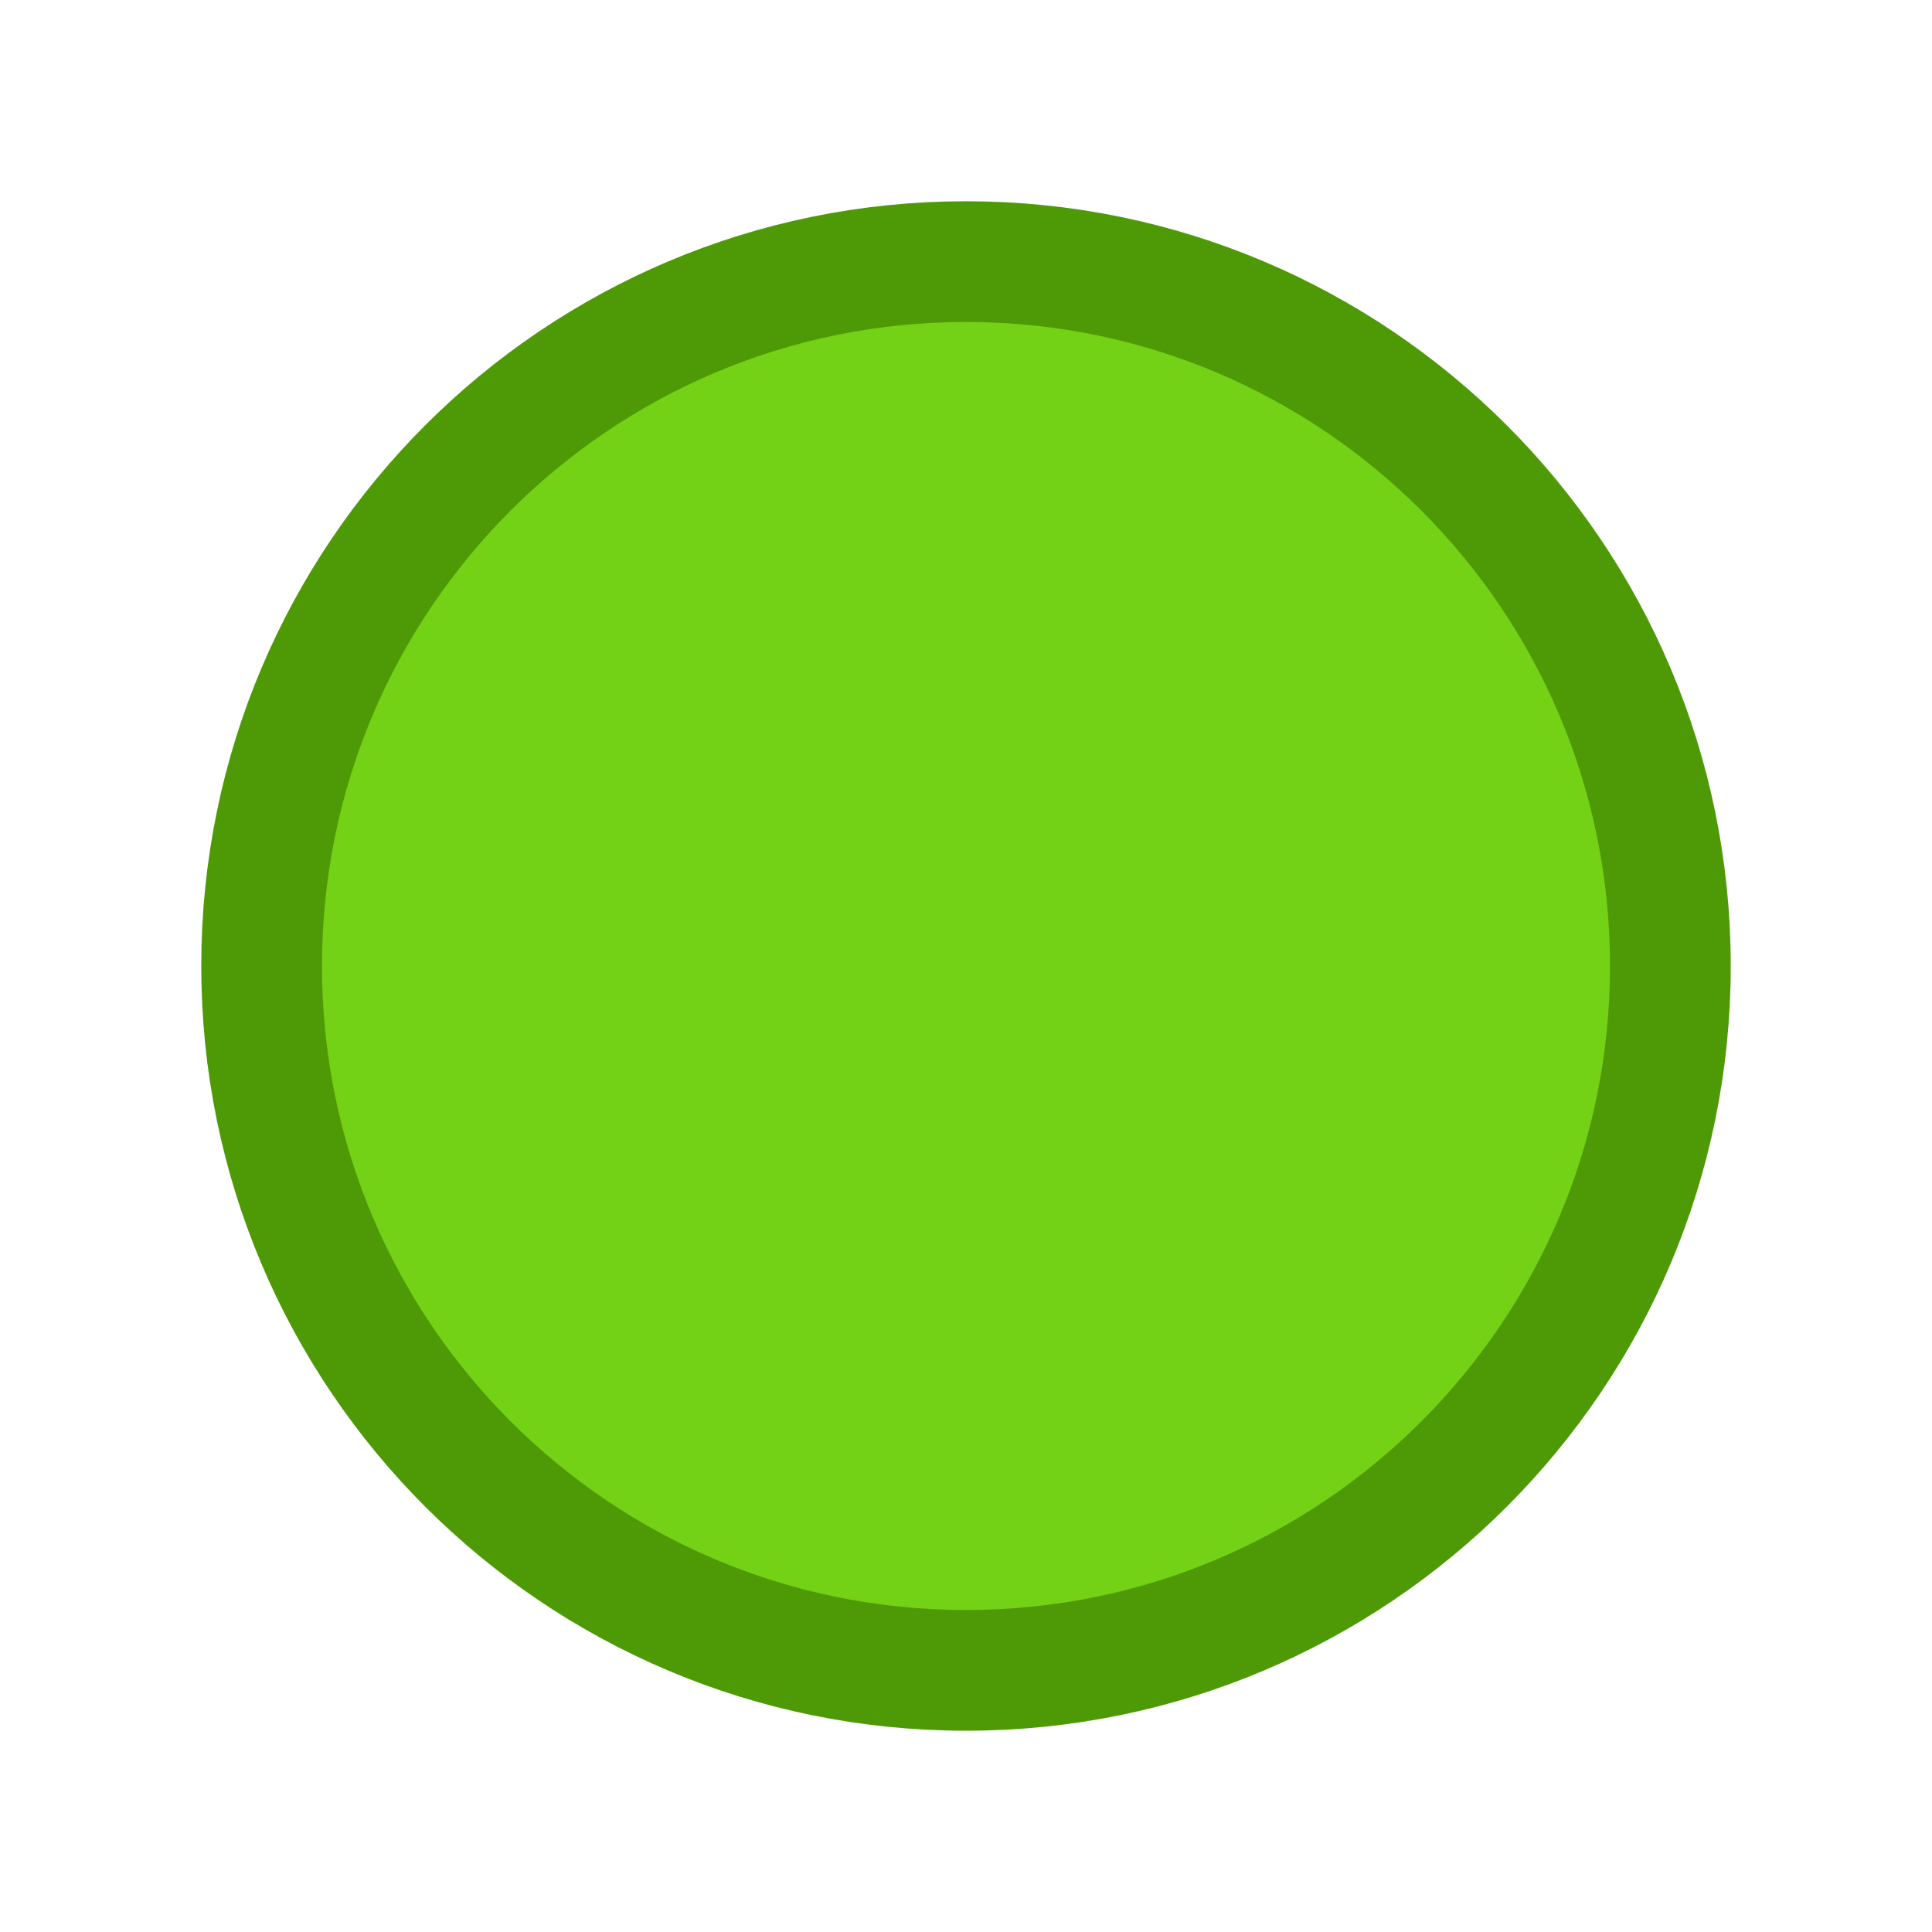
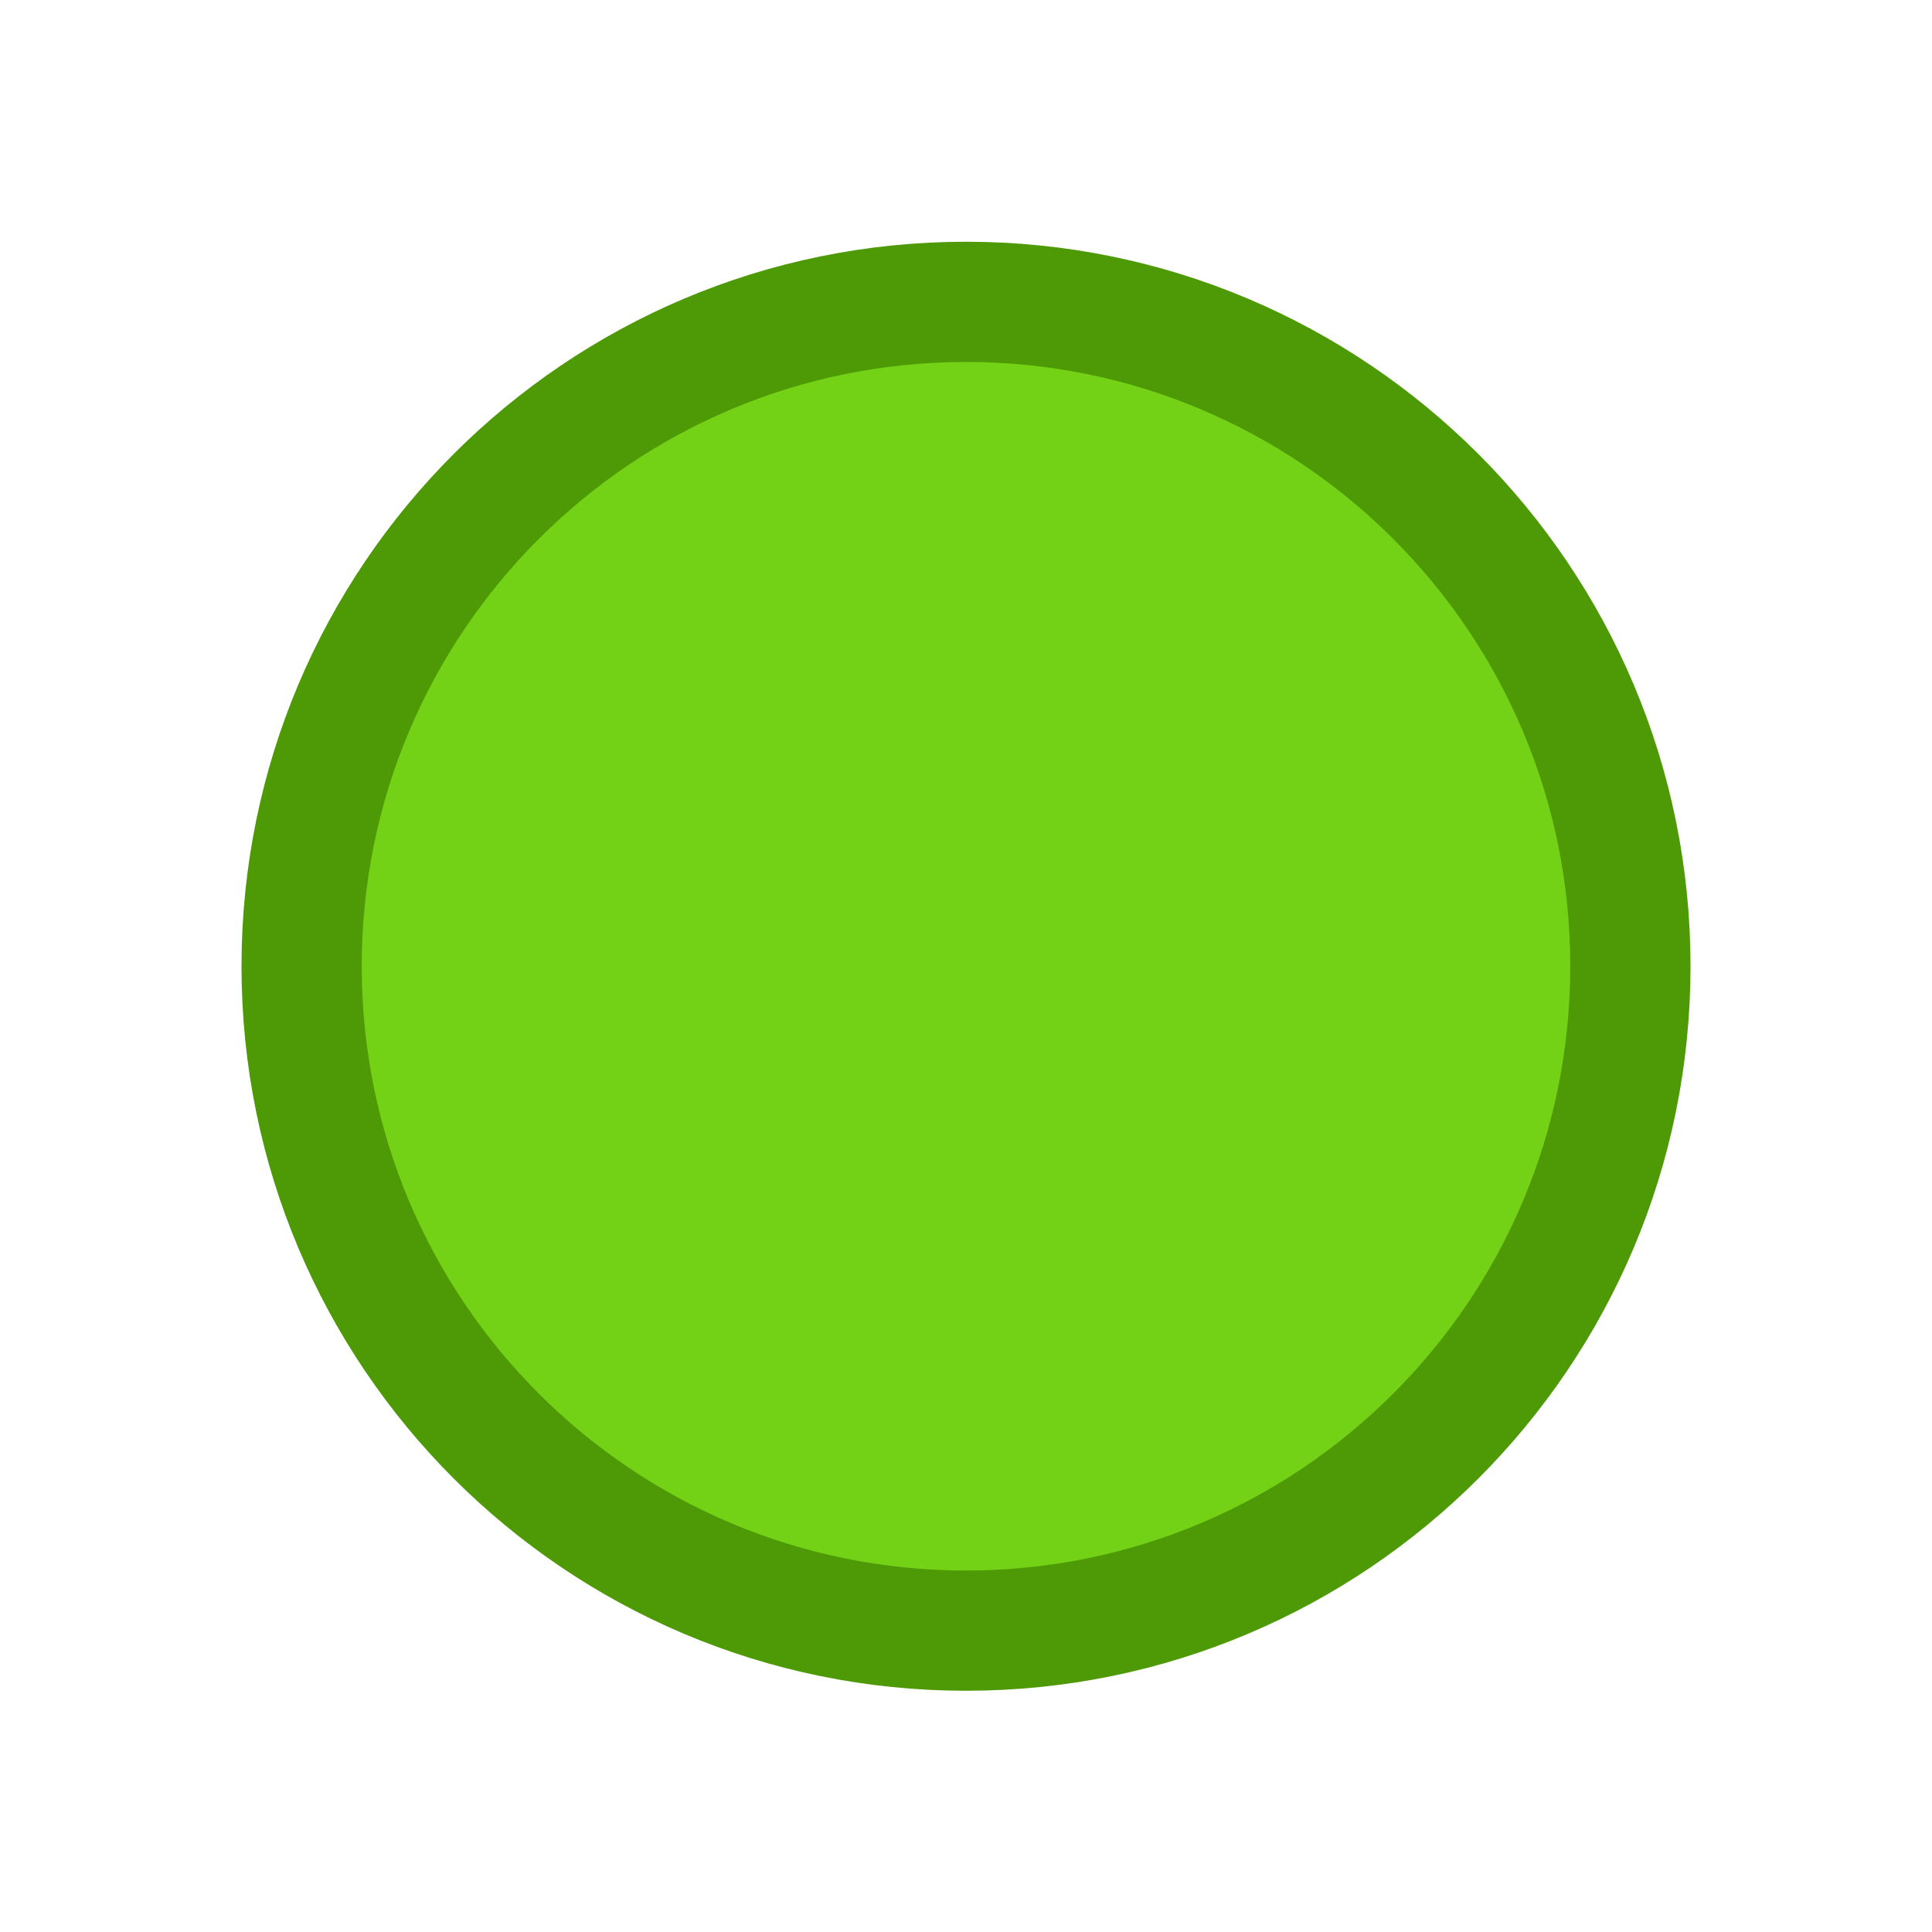
- <svg xmlns="http://www.w3.org/2000/svg" width="48px" height="48px" id="svg3570" version="1.1">
+ <svg xmlns="http://www.w3.org/2000/svg" width="32" height="32" id="svg3570" version="1.1">
  <defs id="defs3572">
    </defs>
-   <g id="layer1">
-     <path style="fill:#73d216;stroke:#4e9a06;stroke-width:1.757;stroke-linecap:round;stroke-linejoin:round;stroke-miterlimit:4;stroke-opacity:1;stroke-dasharray:none;stroke-dashoffset:0;display:inline" id="path3699" d="m 594.5,105.362 a 10.25,10.25 0 1 1 -20.5,0 10.25,10.25 0 1 1 20.5,0 z" transform="matrix(1.707317,0,0,1.707317,-973.5,-155.8867)" />
+   <g id="layer1" transform="translate(0,-16)">
+     <path style="fill:#73d216;stroke:#4e9a06;stroke-width:1.855;stroke-linecap:round;stroke-linejoin:round;stroke-miterlimit:4;stroke-opacity:1;stroke-dasharray:none;stroke-dashoffset:0;display:inline" id="path3699" d="m 594.5,105.362 a 10.25,10.25 0 1 1 -20.5,0 10.25,10.25 0 1 1 20.5,0 z" transform="matrix(1.073597,0,0,1.073597,-611.2489,-81.11217)" />
  </g>
</svg>
